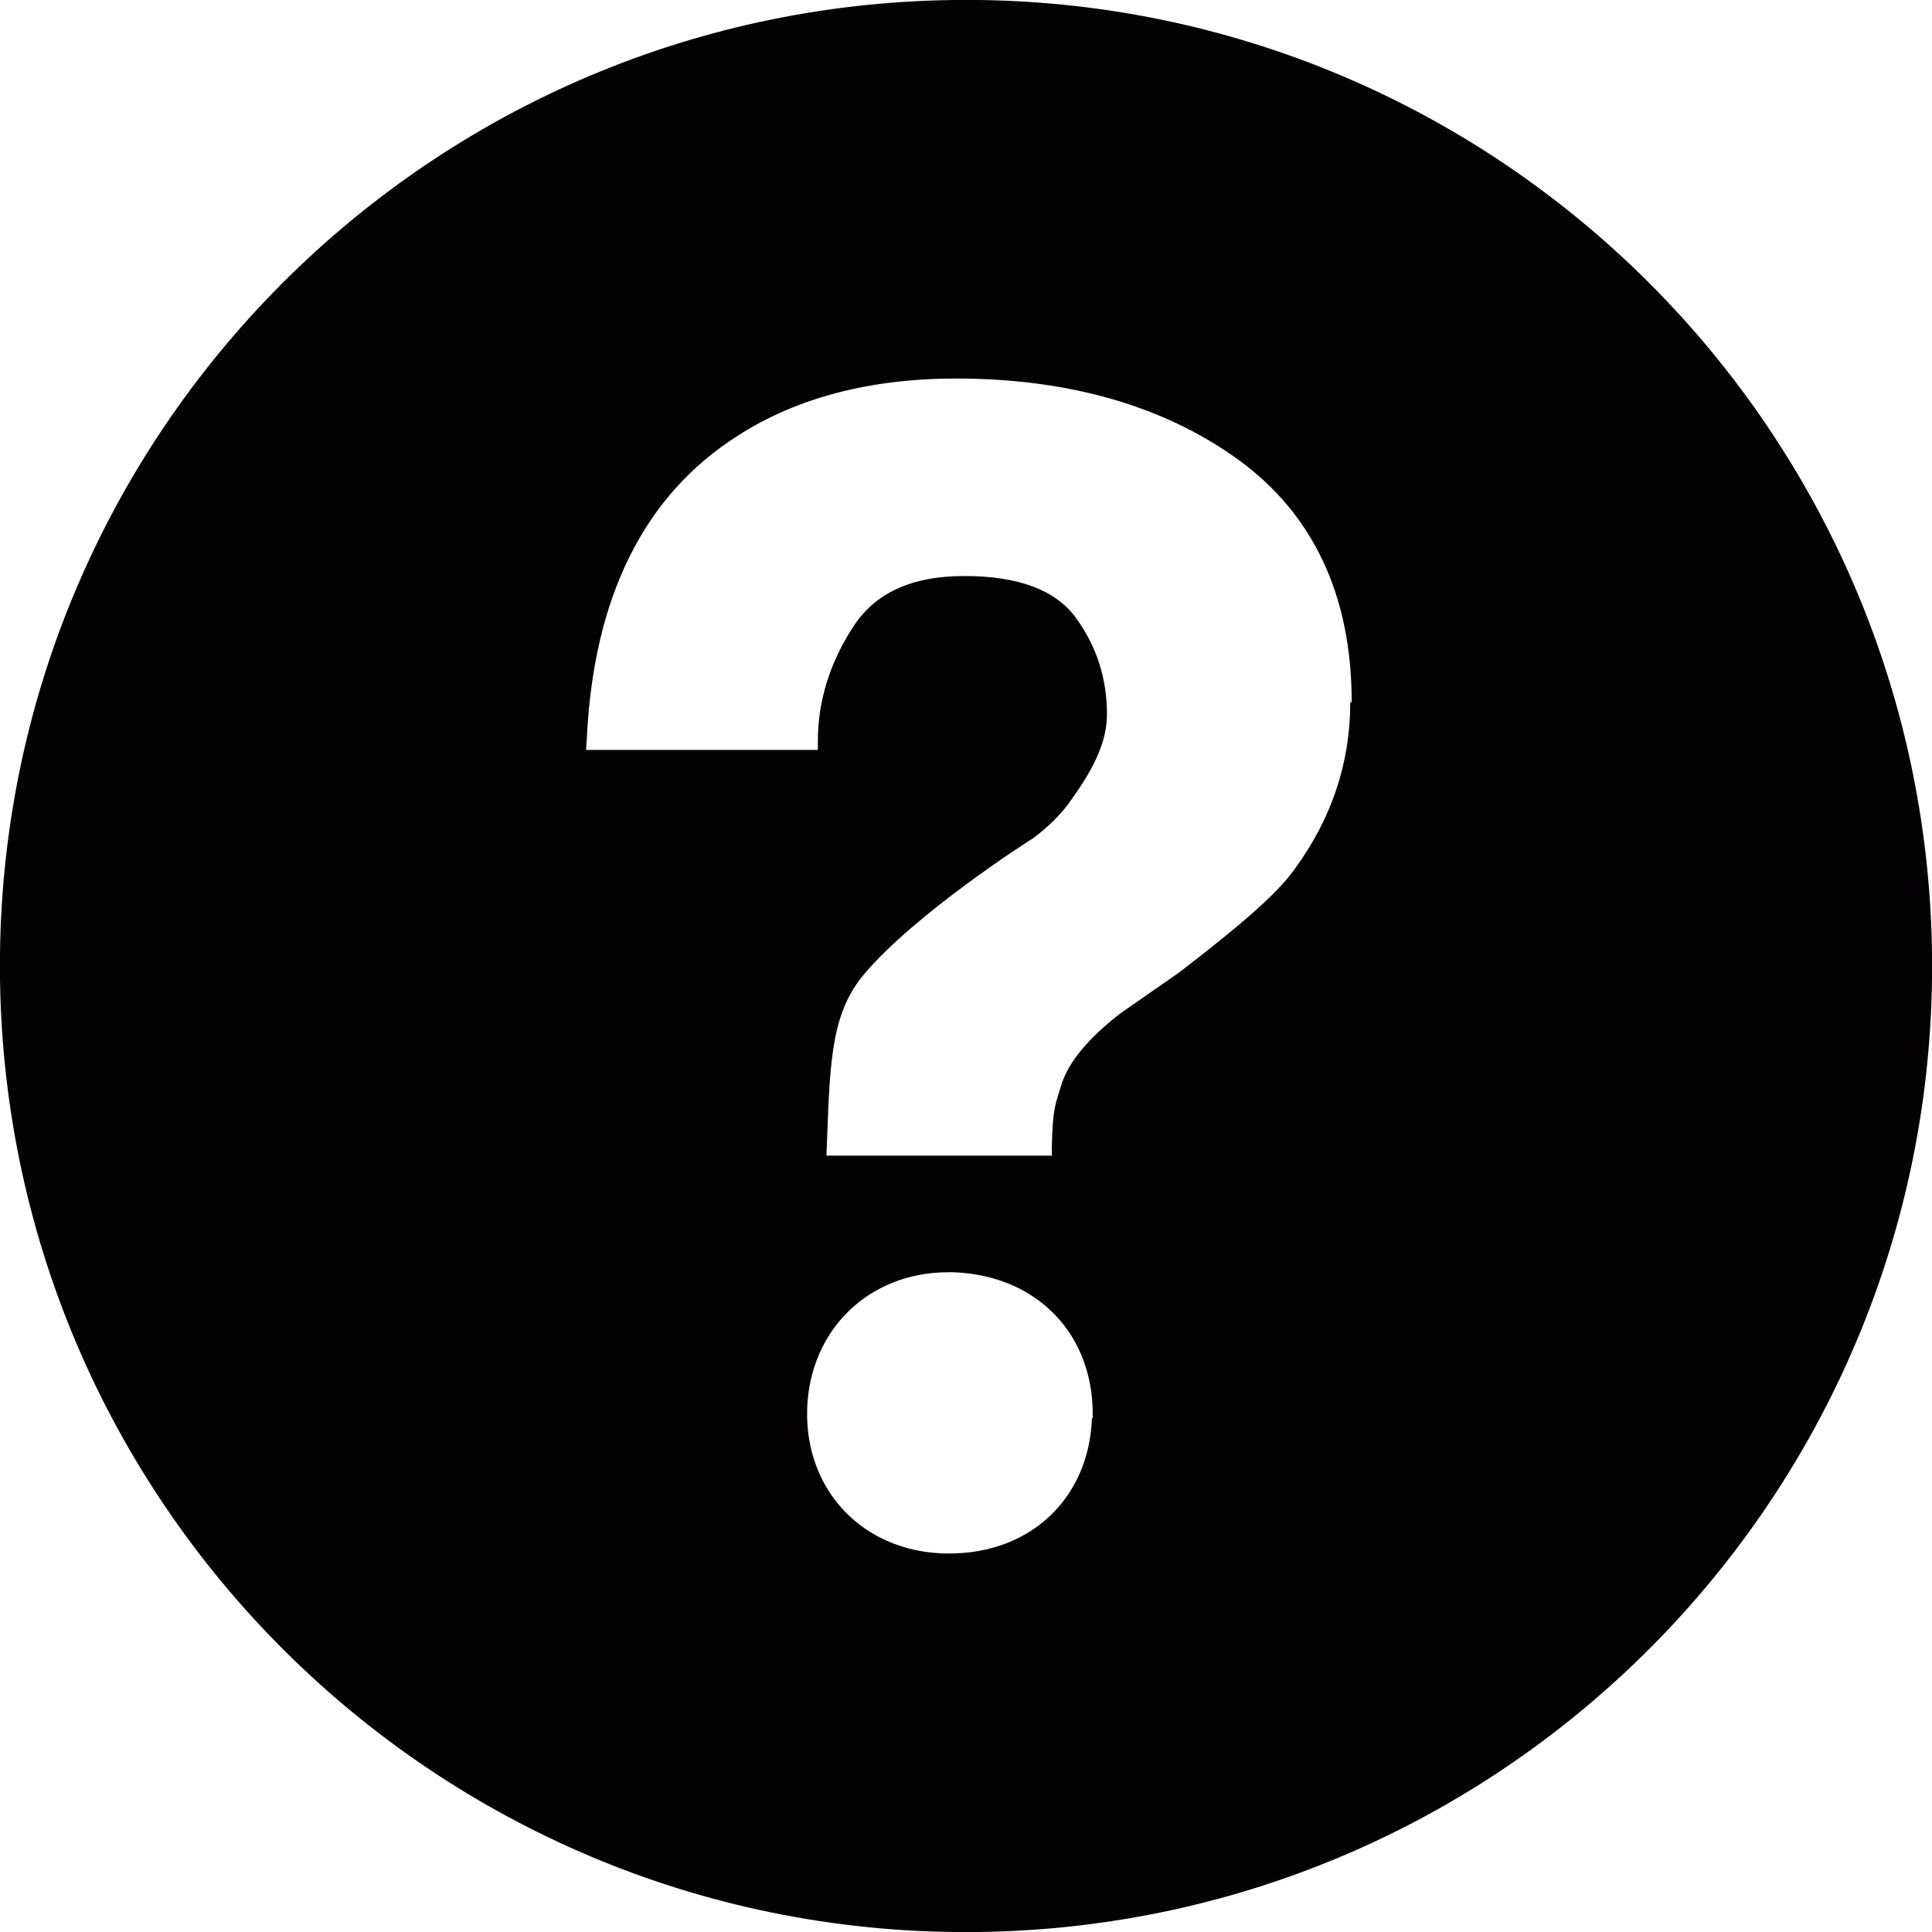
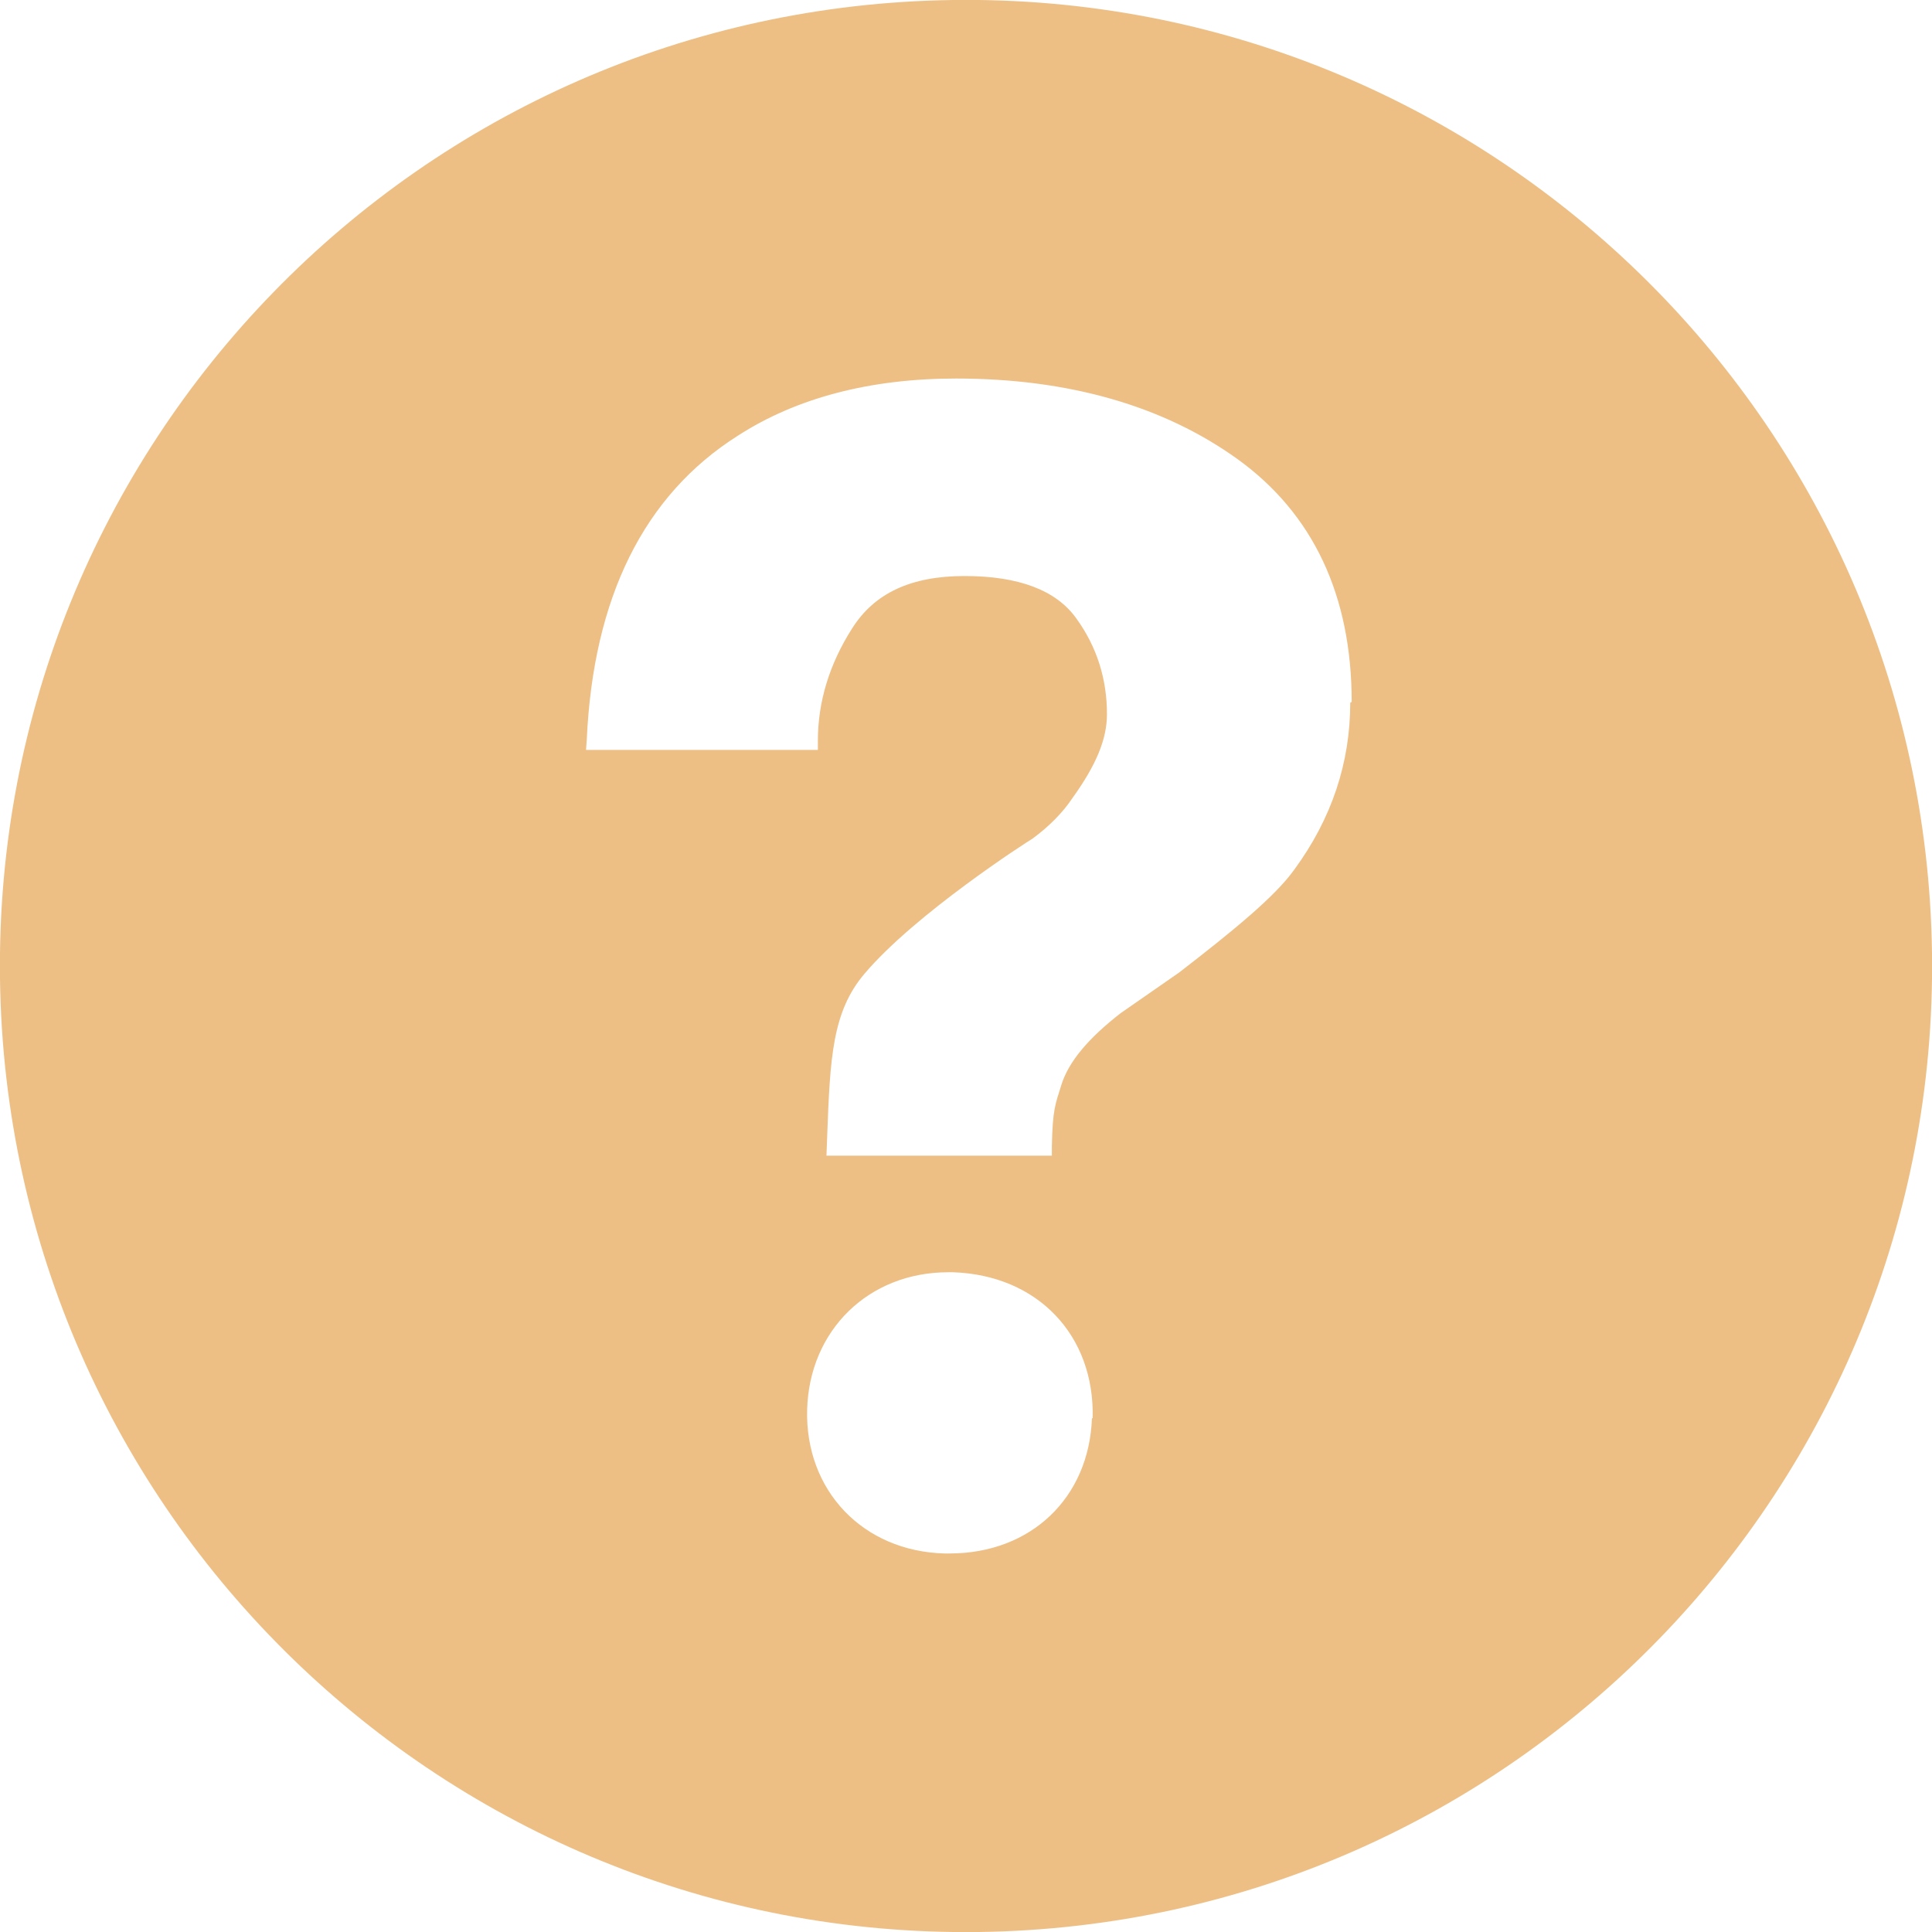
<svg xmlns="http://www.w3.org/2000/svg" viewBox="0 0 27 27" width="27" height="27">
  <defs>
    <clipPath clipPathUnits="userSpaceOnUse" id="cp1">
      <path d="M0,27h27v-27h-27z" />
    </clipPath>
  </defs>
  <style>
		tspan { white-space:pre }
- 		.shp0 { fill: #030104 }
+ 		.shp0 { fill: #EDBF85 }
	</style>
  <g id="Mask Group 17" clip-path="url(#cp1)">
    <g id="question-mark">
      <path id="Path 56" class="shp0" d="M27,13.32c0.1,7.45 -5.86,13.58 -13.32,13.68c-7.45,0.1 -13.58,-5.86 -13.68,-13.32c-0.1,-7.46 5.86,-13.58 13.32,-13.68c7.45,-0.1 13.58,5.86 13.68,13.32zM15.27,19.82c0.03,-1.16 -0.77,-2 -1.95,-2.04l-0.07,0c-1.11,0 -1.94,0.81 -1.97,1.92c-0.03,1.13 0.78,1.98 1.92,2.01l0.07,0c1.14,0 1.95,-0.78 1.99,-1.89zM18.89,9.81c0,-1.49 -0.54,-2.63 -1.59,-3.39c-1.04,-0.75 -2.37,-1.13 -3.94,-1.13c-1.2,0 -2.23,0.27 -3.05,0.8c-1.31,0.83 -2.02,2.26 -2.11,4.25l-0.01,0.14h3.24v-0.13c0,-0.54 0.16,-1.07 0.48,-1.57c0.31,-0.49 0.82,-0.73 1.57,-0.73c0.76,0 1.28,0.2 1.56,0.59c0.29,0.4 0.43,0.85 0.43,1.34c0,0.35 -0.15,0.71 -0.48,1.17c-0.14,0.21 -0.33,0.4 -0.56,0.57c-0.07,0.04 -1.64,1.05 -2.35,1.89c-0.45,0.53 -0.48,1.18 -0.52,2.27l-0.01,0.27h3.15l0,-0.13c0.01,-0.52 0.05,-0.59 0.13,-0.85c0.1,-0.33 0.38,-0.66 0.83,-1.01l0.82,-0.57c0.75,-0.58 1.34,-1.06 1.61,-1.44c0.52,-0.71 0.78,-1.49 0.78,-2.33z" />
    </g>
  </g>
</svg>
